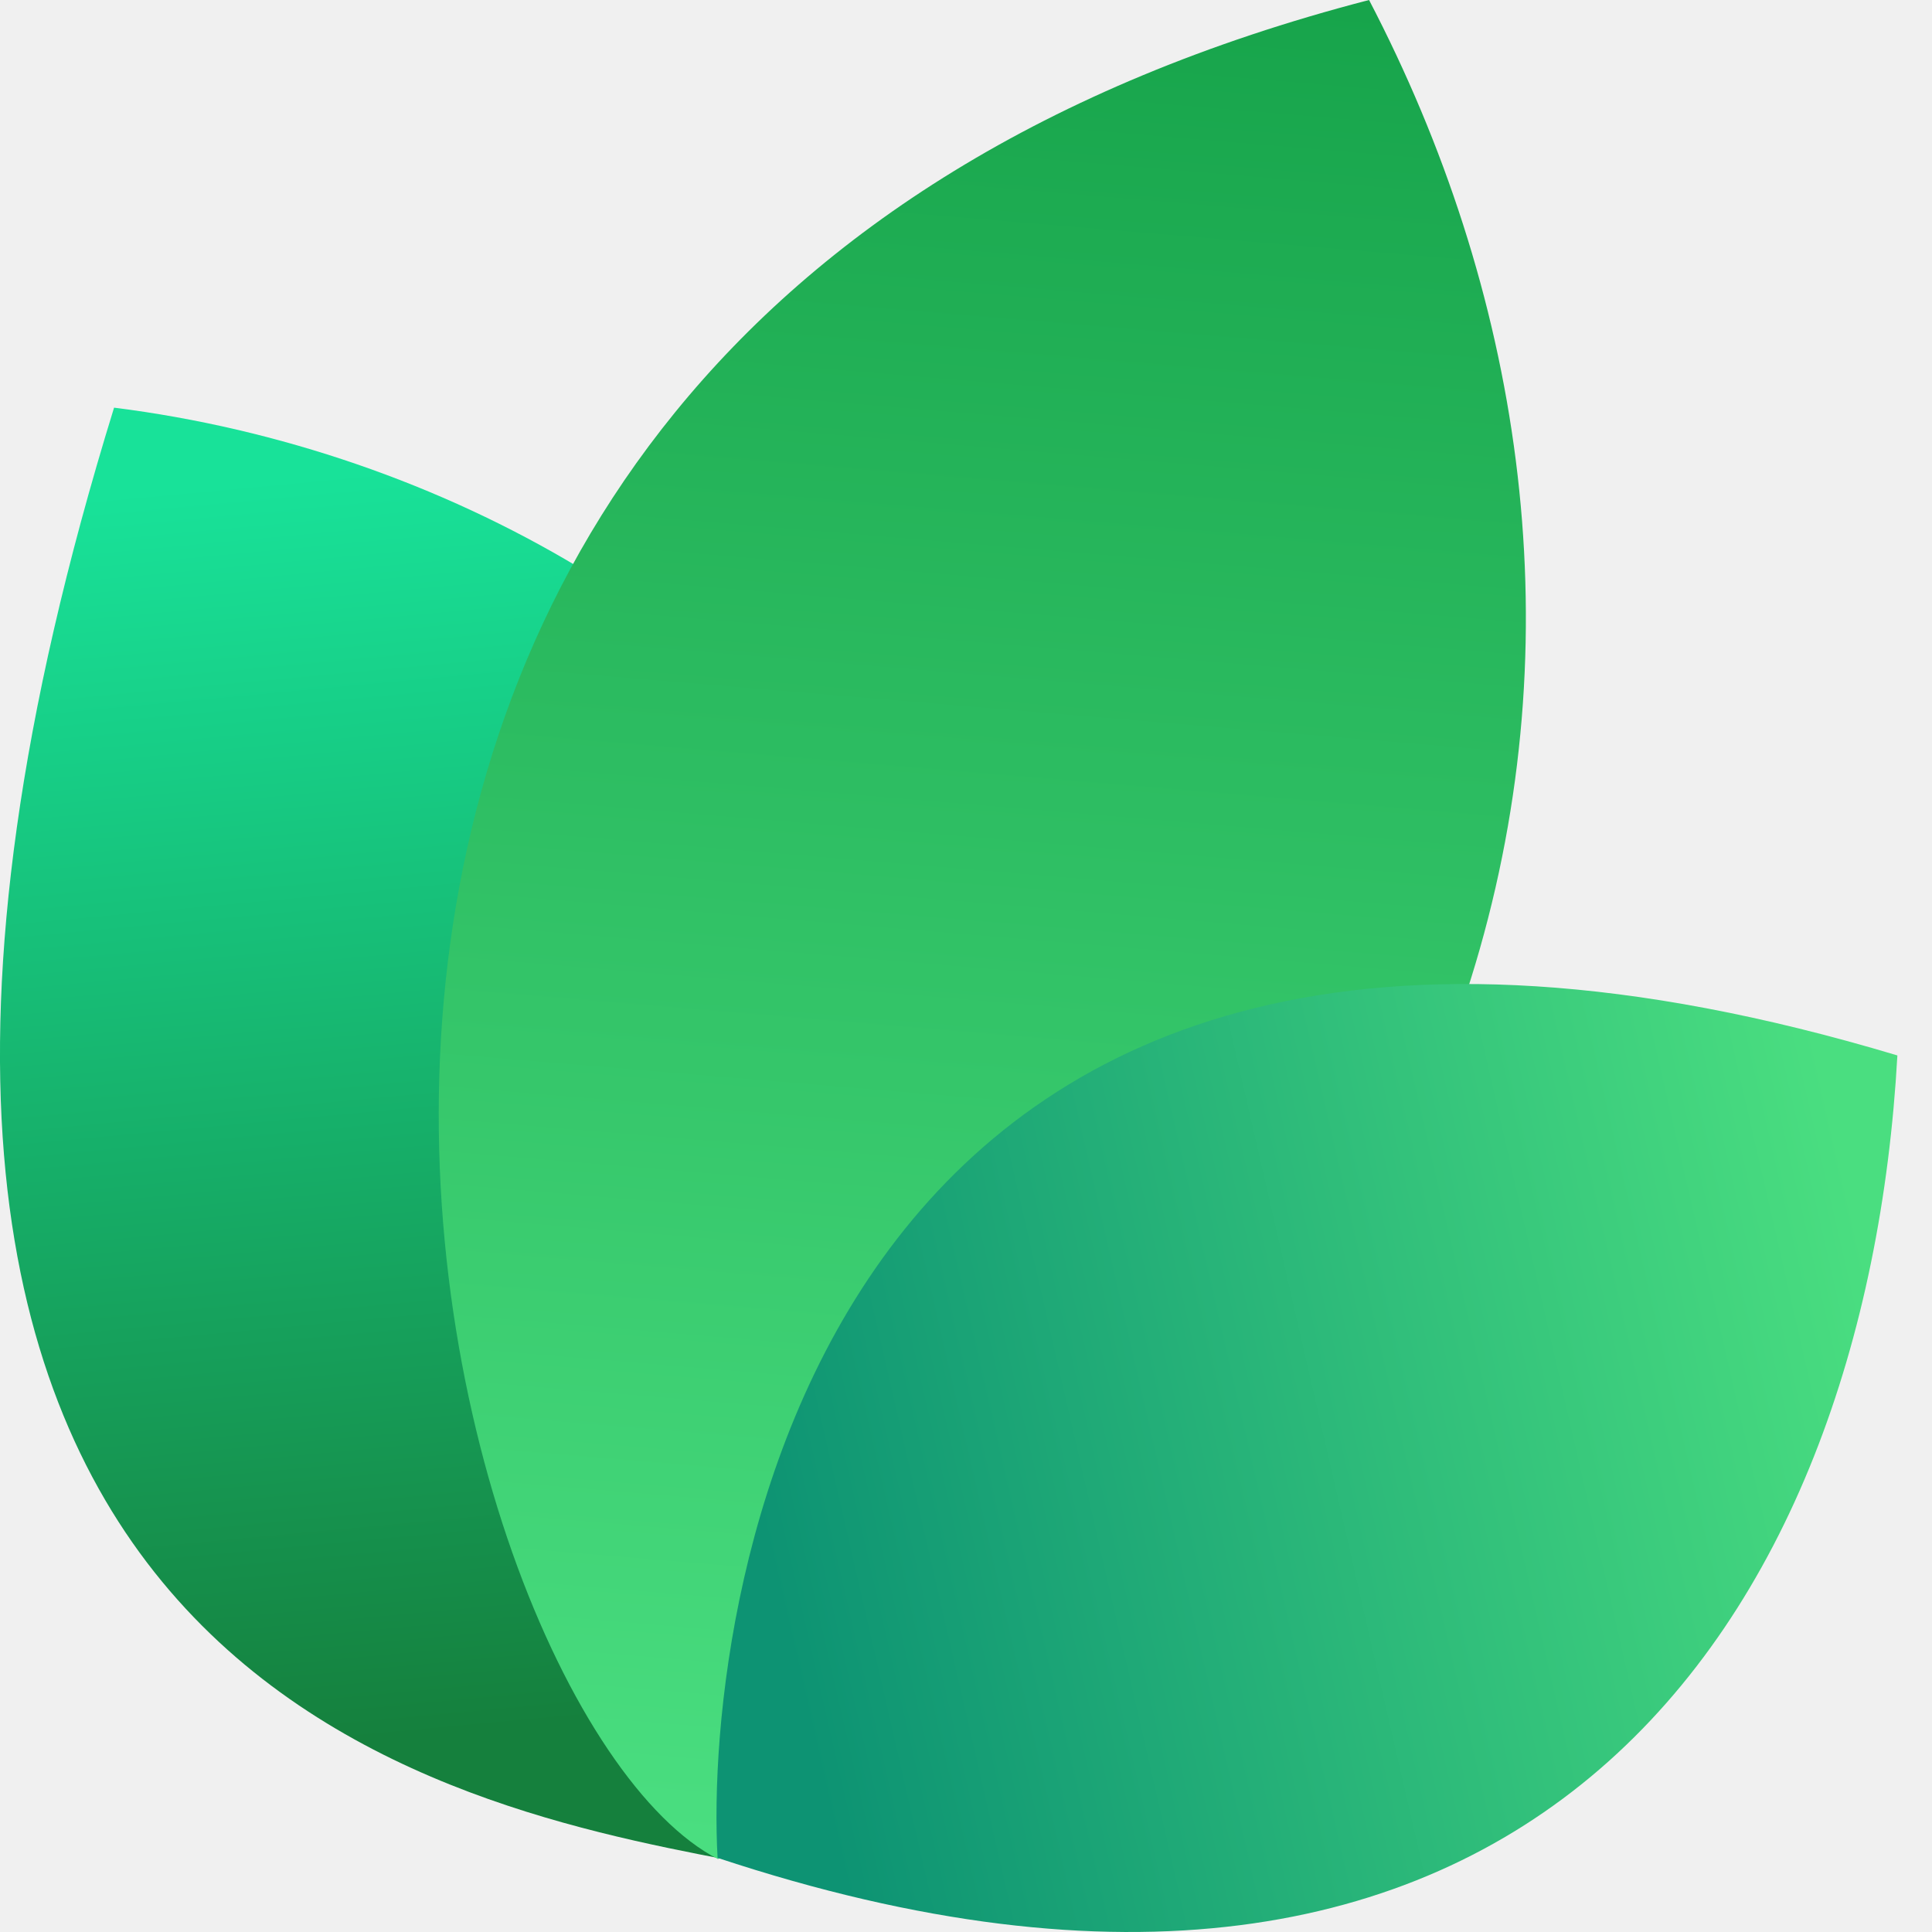
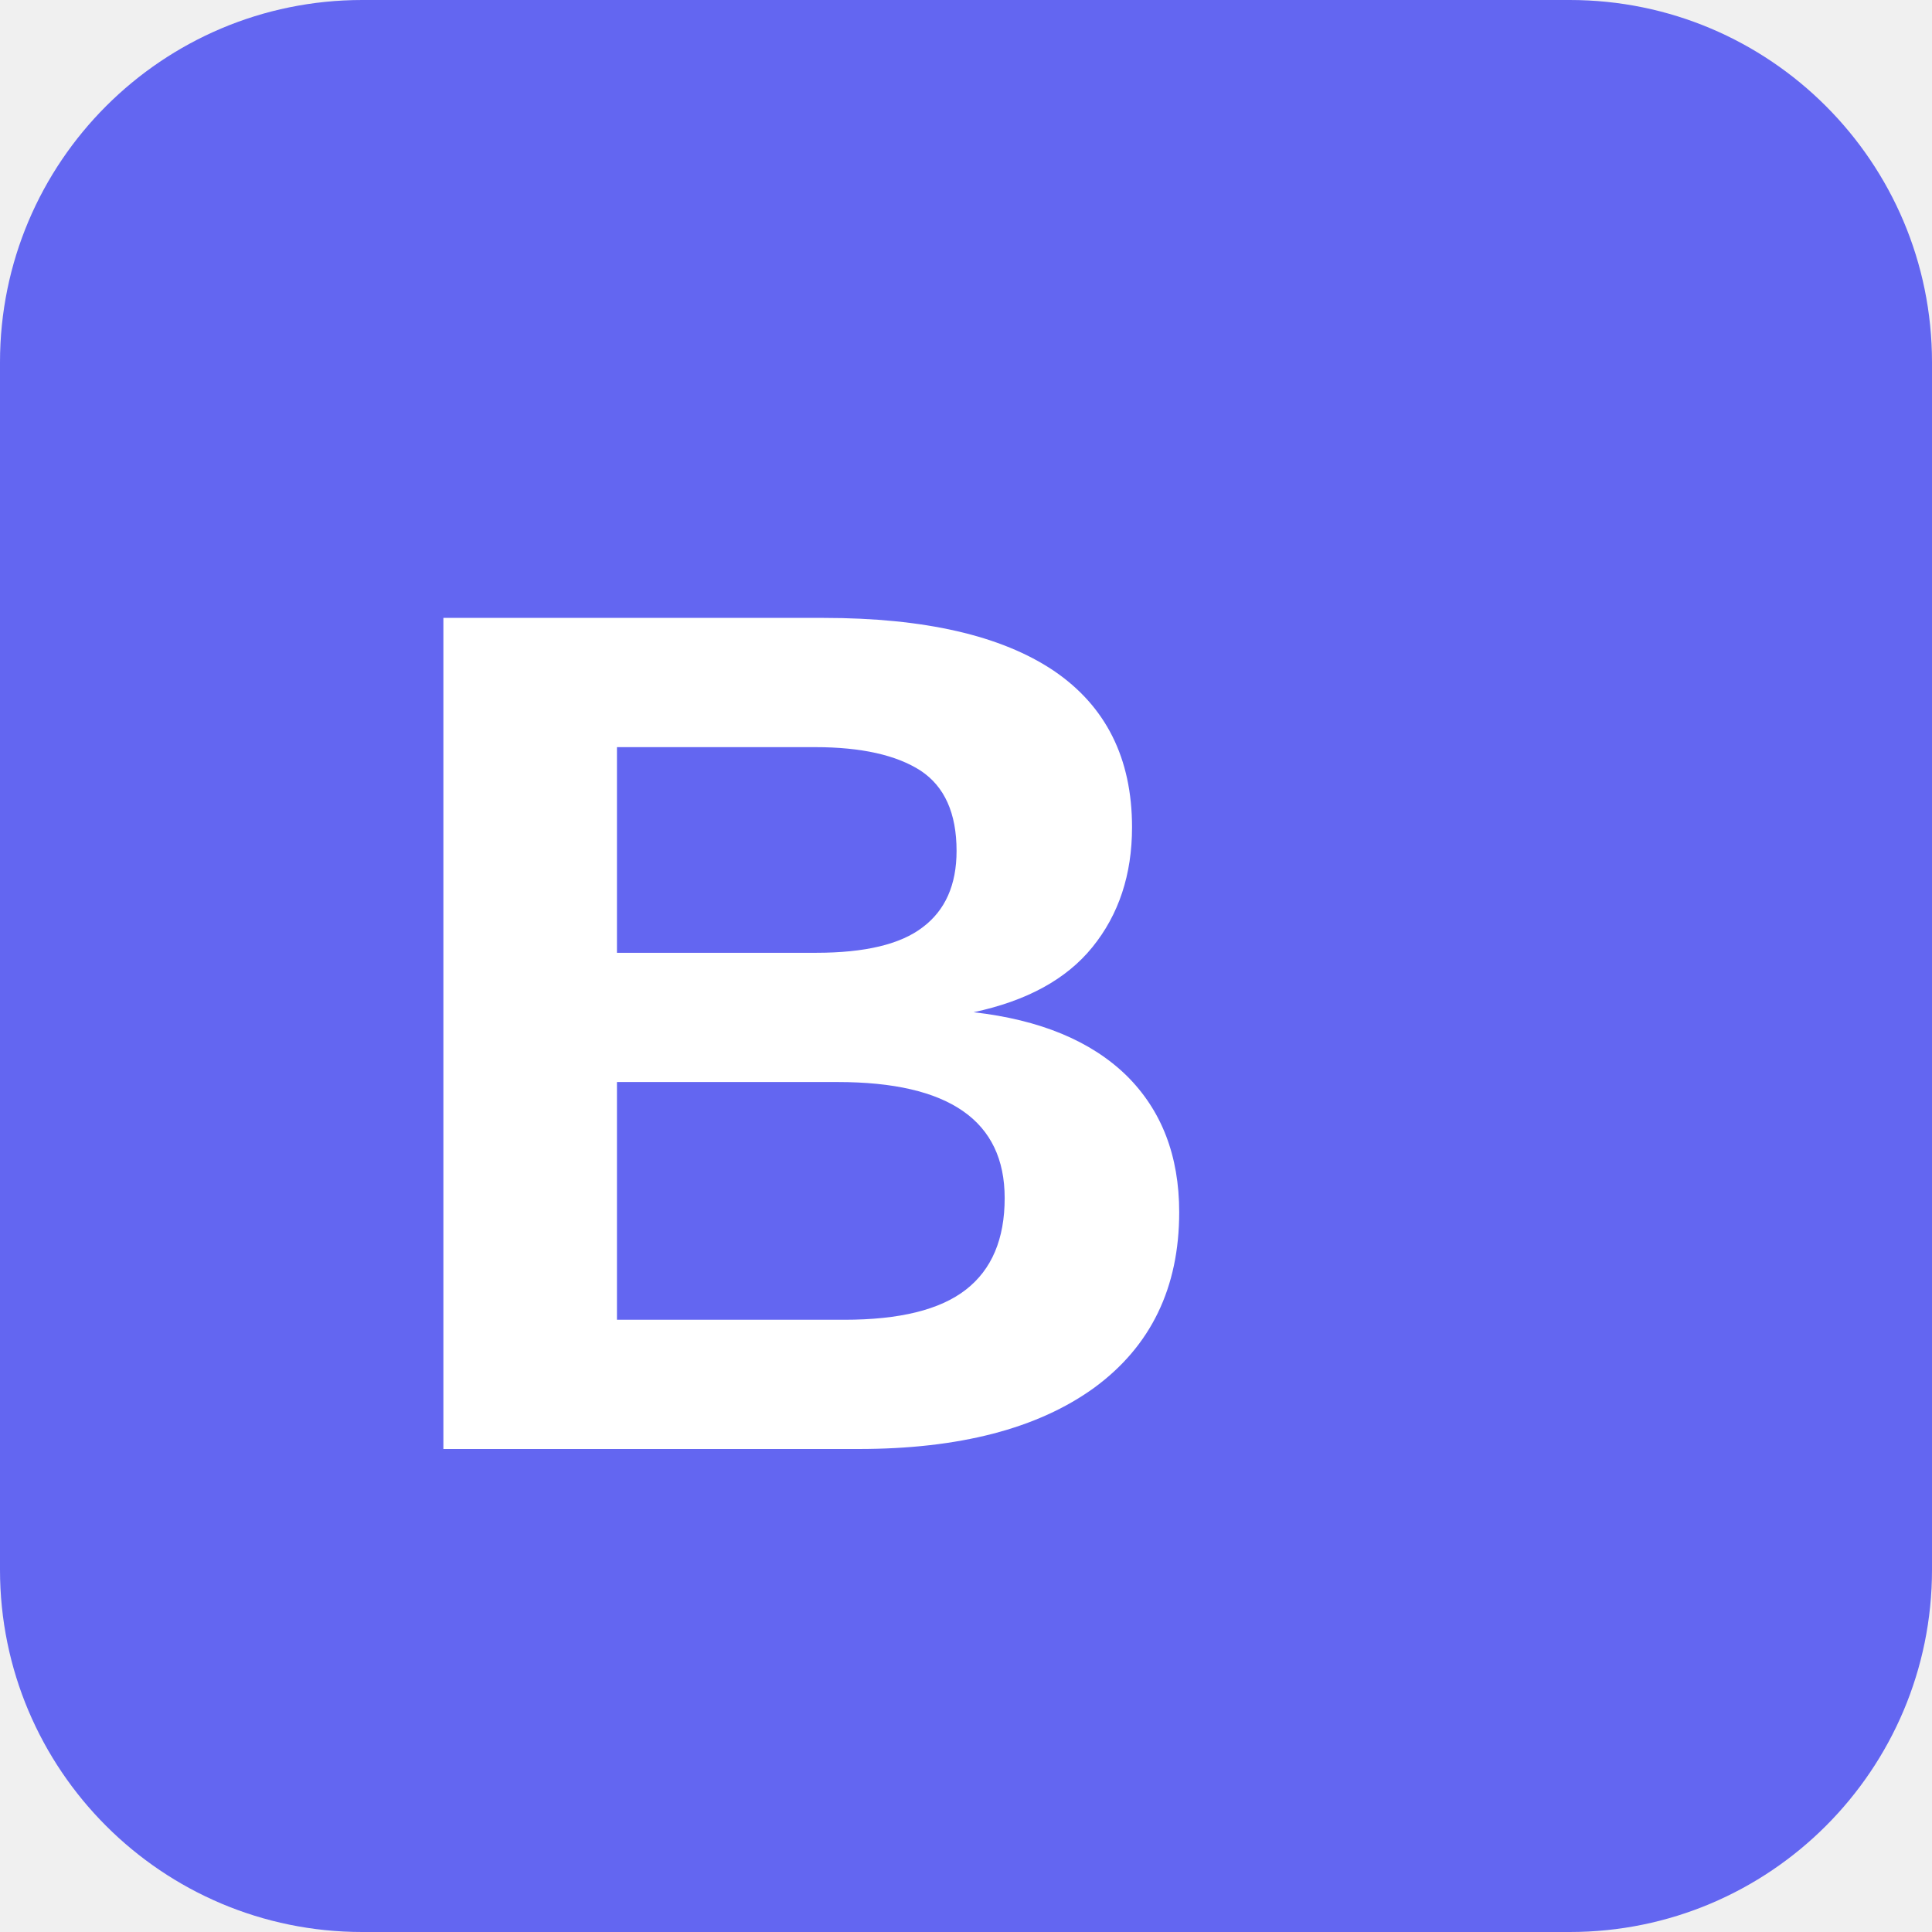
- <svg xmlns="http://www.w3.org/2000/svg" width="24" height="24" viewBox="0 0 24 24" fill="none">
-   <path d="M9.061 23.108C5.268 22.377 -3.391 20.627 1.417 5.064C9.634 6.099 16.973 14.064 9.061 23.108Z" fill="url(#paint0_linear_17557_2021)" />
-   <path d="M8.919 23.094C5.276 21.222 0.784 4.209 17.007 0C20.757 7.193 19.621 16.545 8.919 23.094Z" fill="url(#paint1_linear_17557_2021)" />
-   <path d="M8.914 23.079C8.735 19.882 10.159 9.085 23.57 13.111C23.181 20.123 18.984 26.418 8.914 23.079Z" fill="url(#paint2_linear_17557_2021)" />
-   <defs>
-     <linearGradient id="paint0_linear_17557_2021" x1="3.776" y1="5.916" x2="5.232" y2="21.559" gradientUnits="userSpaceOnUse">
-       <stop stop-color="#18E299" />
-       <stop offset="1" stop-color="#15803D" />
-     </linearGradient>
-     <linearGradient id="paint1_linear_17557_2021" x1="12.171" y1="-0.718" x2="10.19" y2="22.983" gradientUnits="userSpaceOnUse">
-       <stop stop-color="#16A34A" />
-       <stop offset="1" stop-color="#4ADE80" />
-     </linearGradient>
-     <linearGradient id="paint2_linear_17557_2021" x1="23.133" y1="15.353" x2="9.338" y2="18.52" gradientUnits="userSpaceOnUse">
-       <stop stop-color="#4ADE80" />
-       <stop offset="1" stop-color="#0D9373" />
-     </linearGradient>
-   </defs>
+ <svg xmlns="http://www.w3.org/2000/svg" width="32" height="32" viewBox="0 0 32 32" fill="none">
+   <rect width="32" height="32" rx="6" fill="#6366f1" />
+   <text x="6" y="24" font-family="Arial, sans-serif" font-size="20" font-weight="bold" fill="white">B</text>
</svg>
